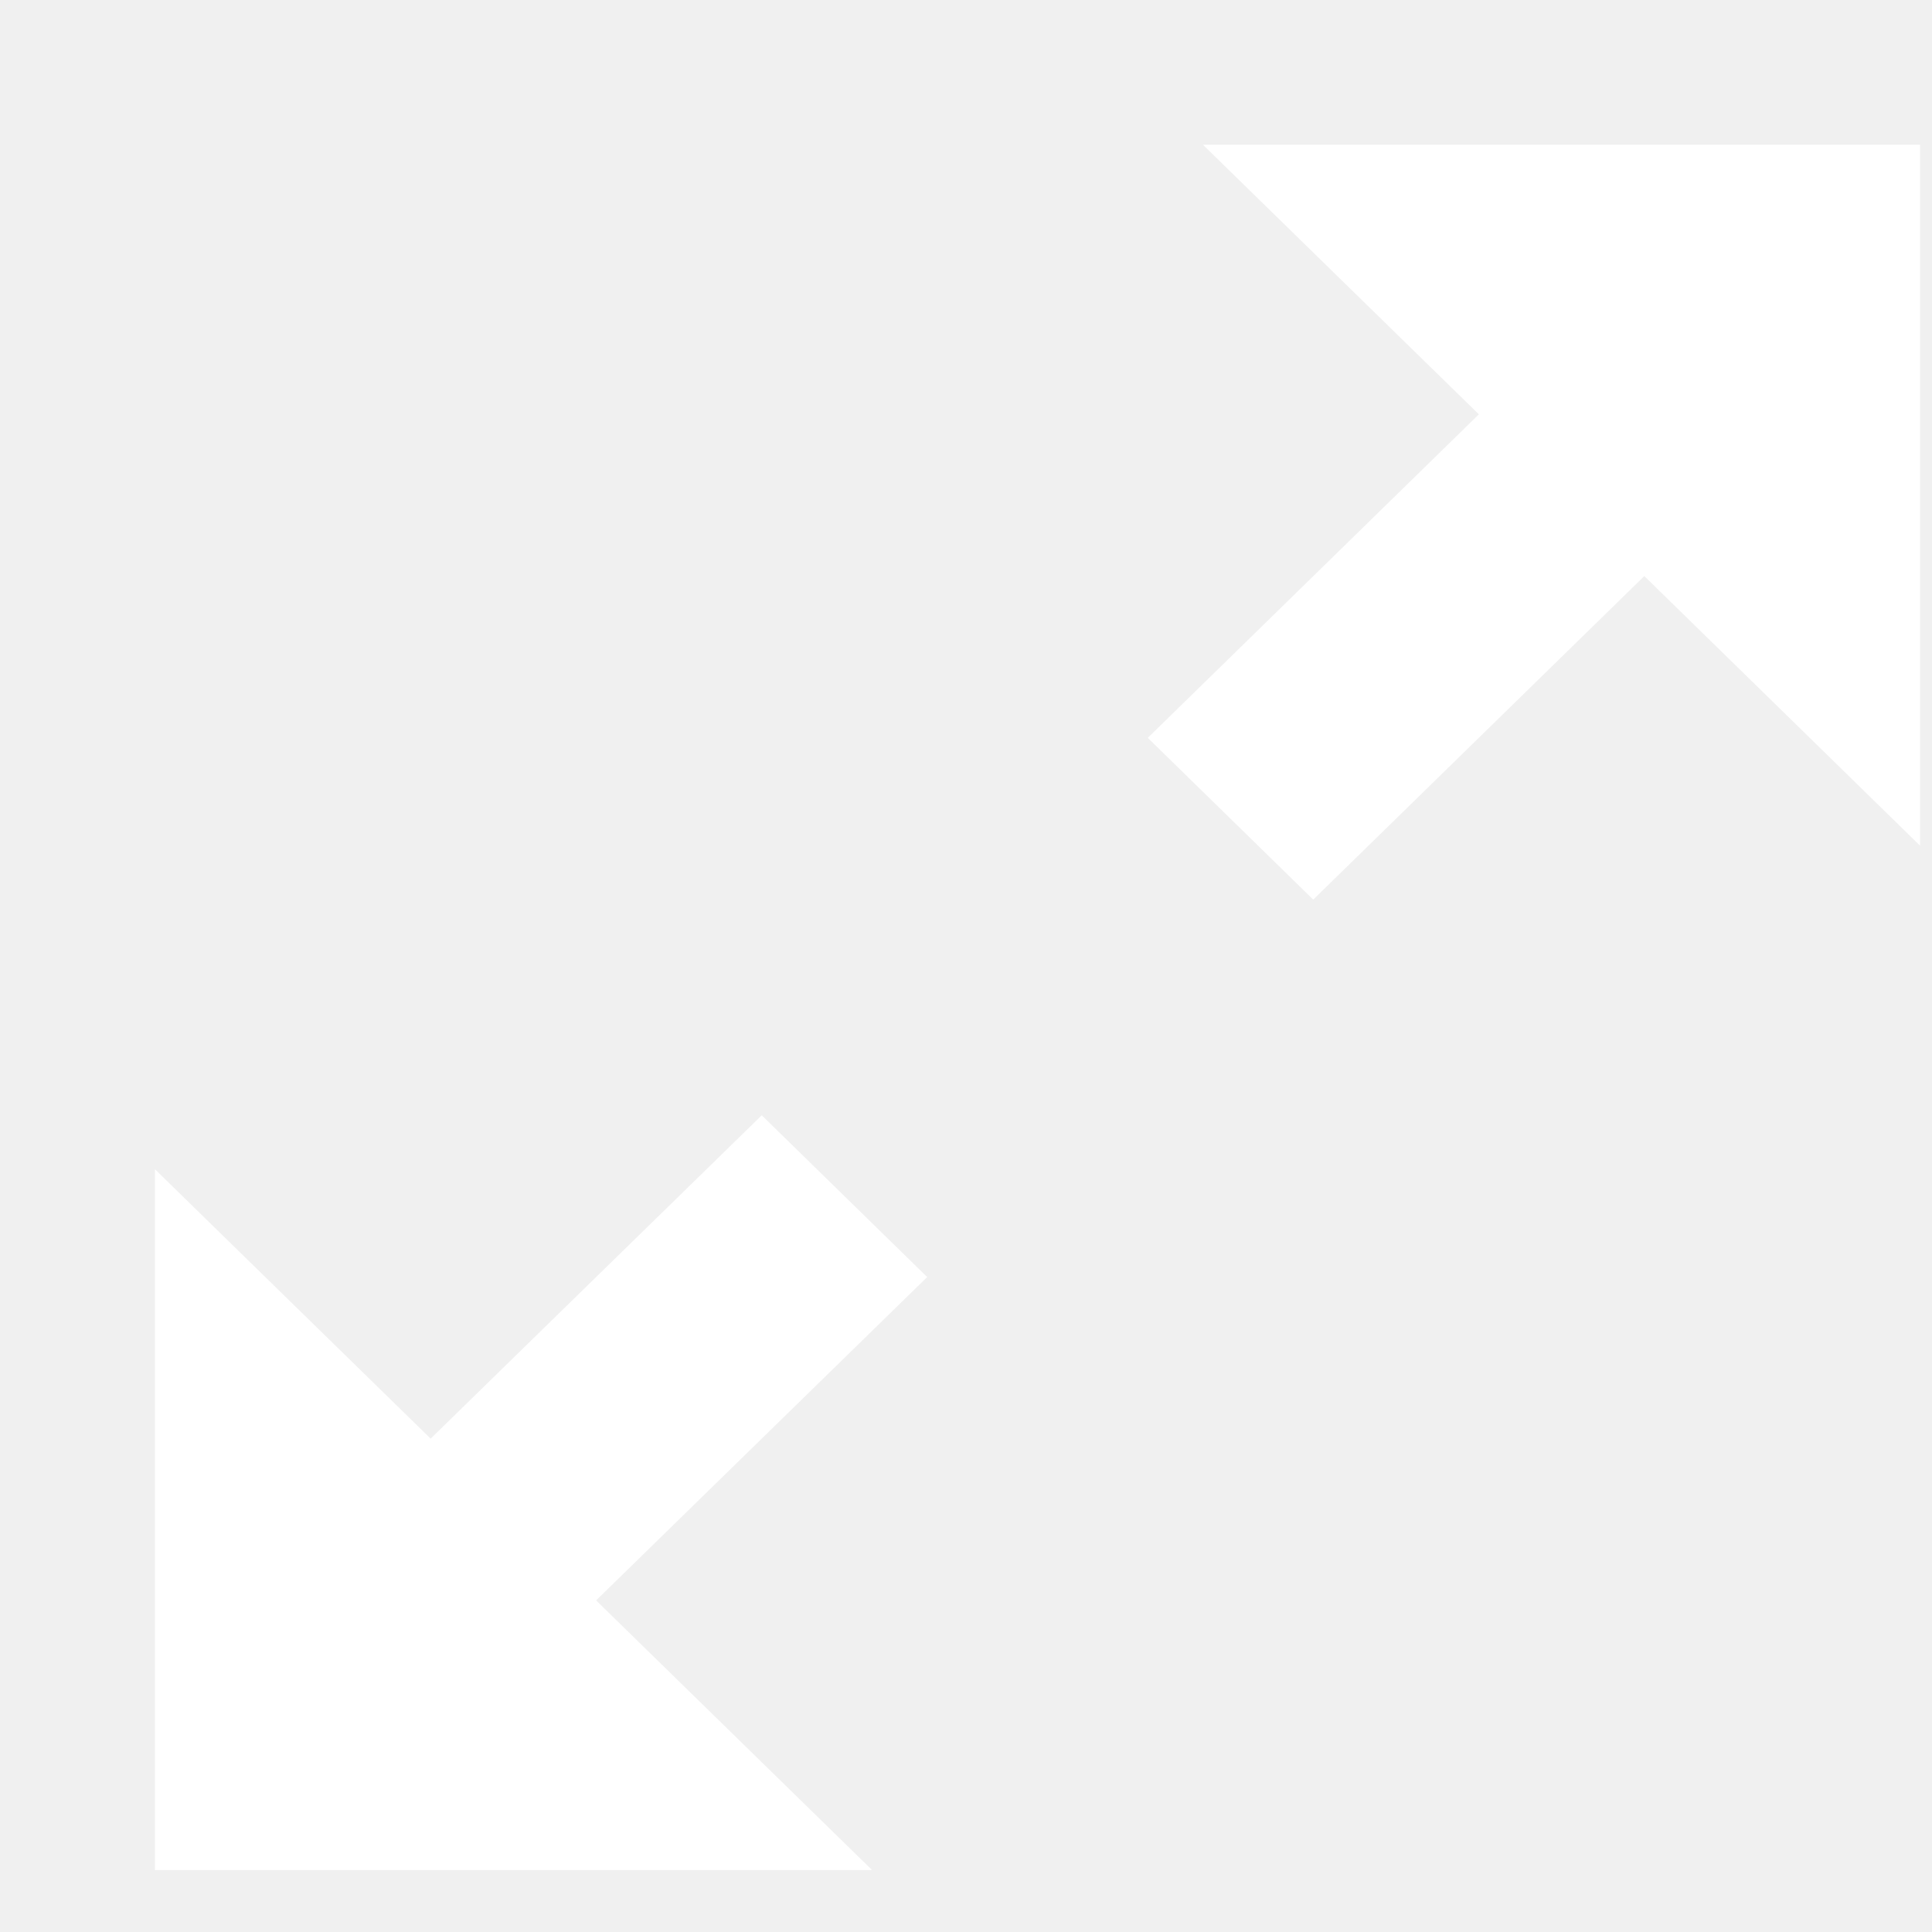
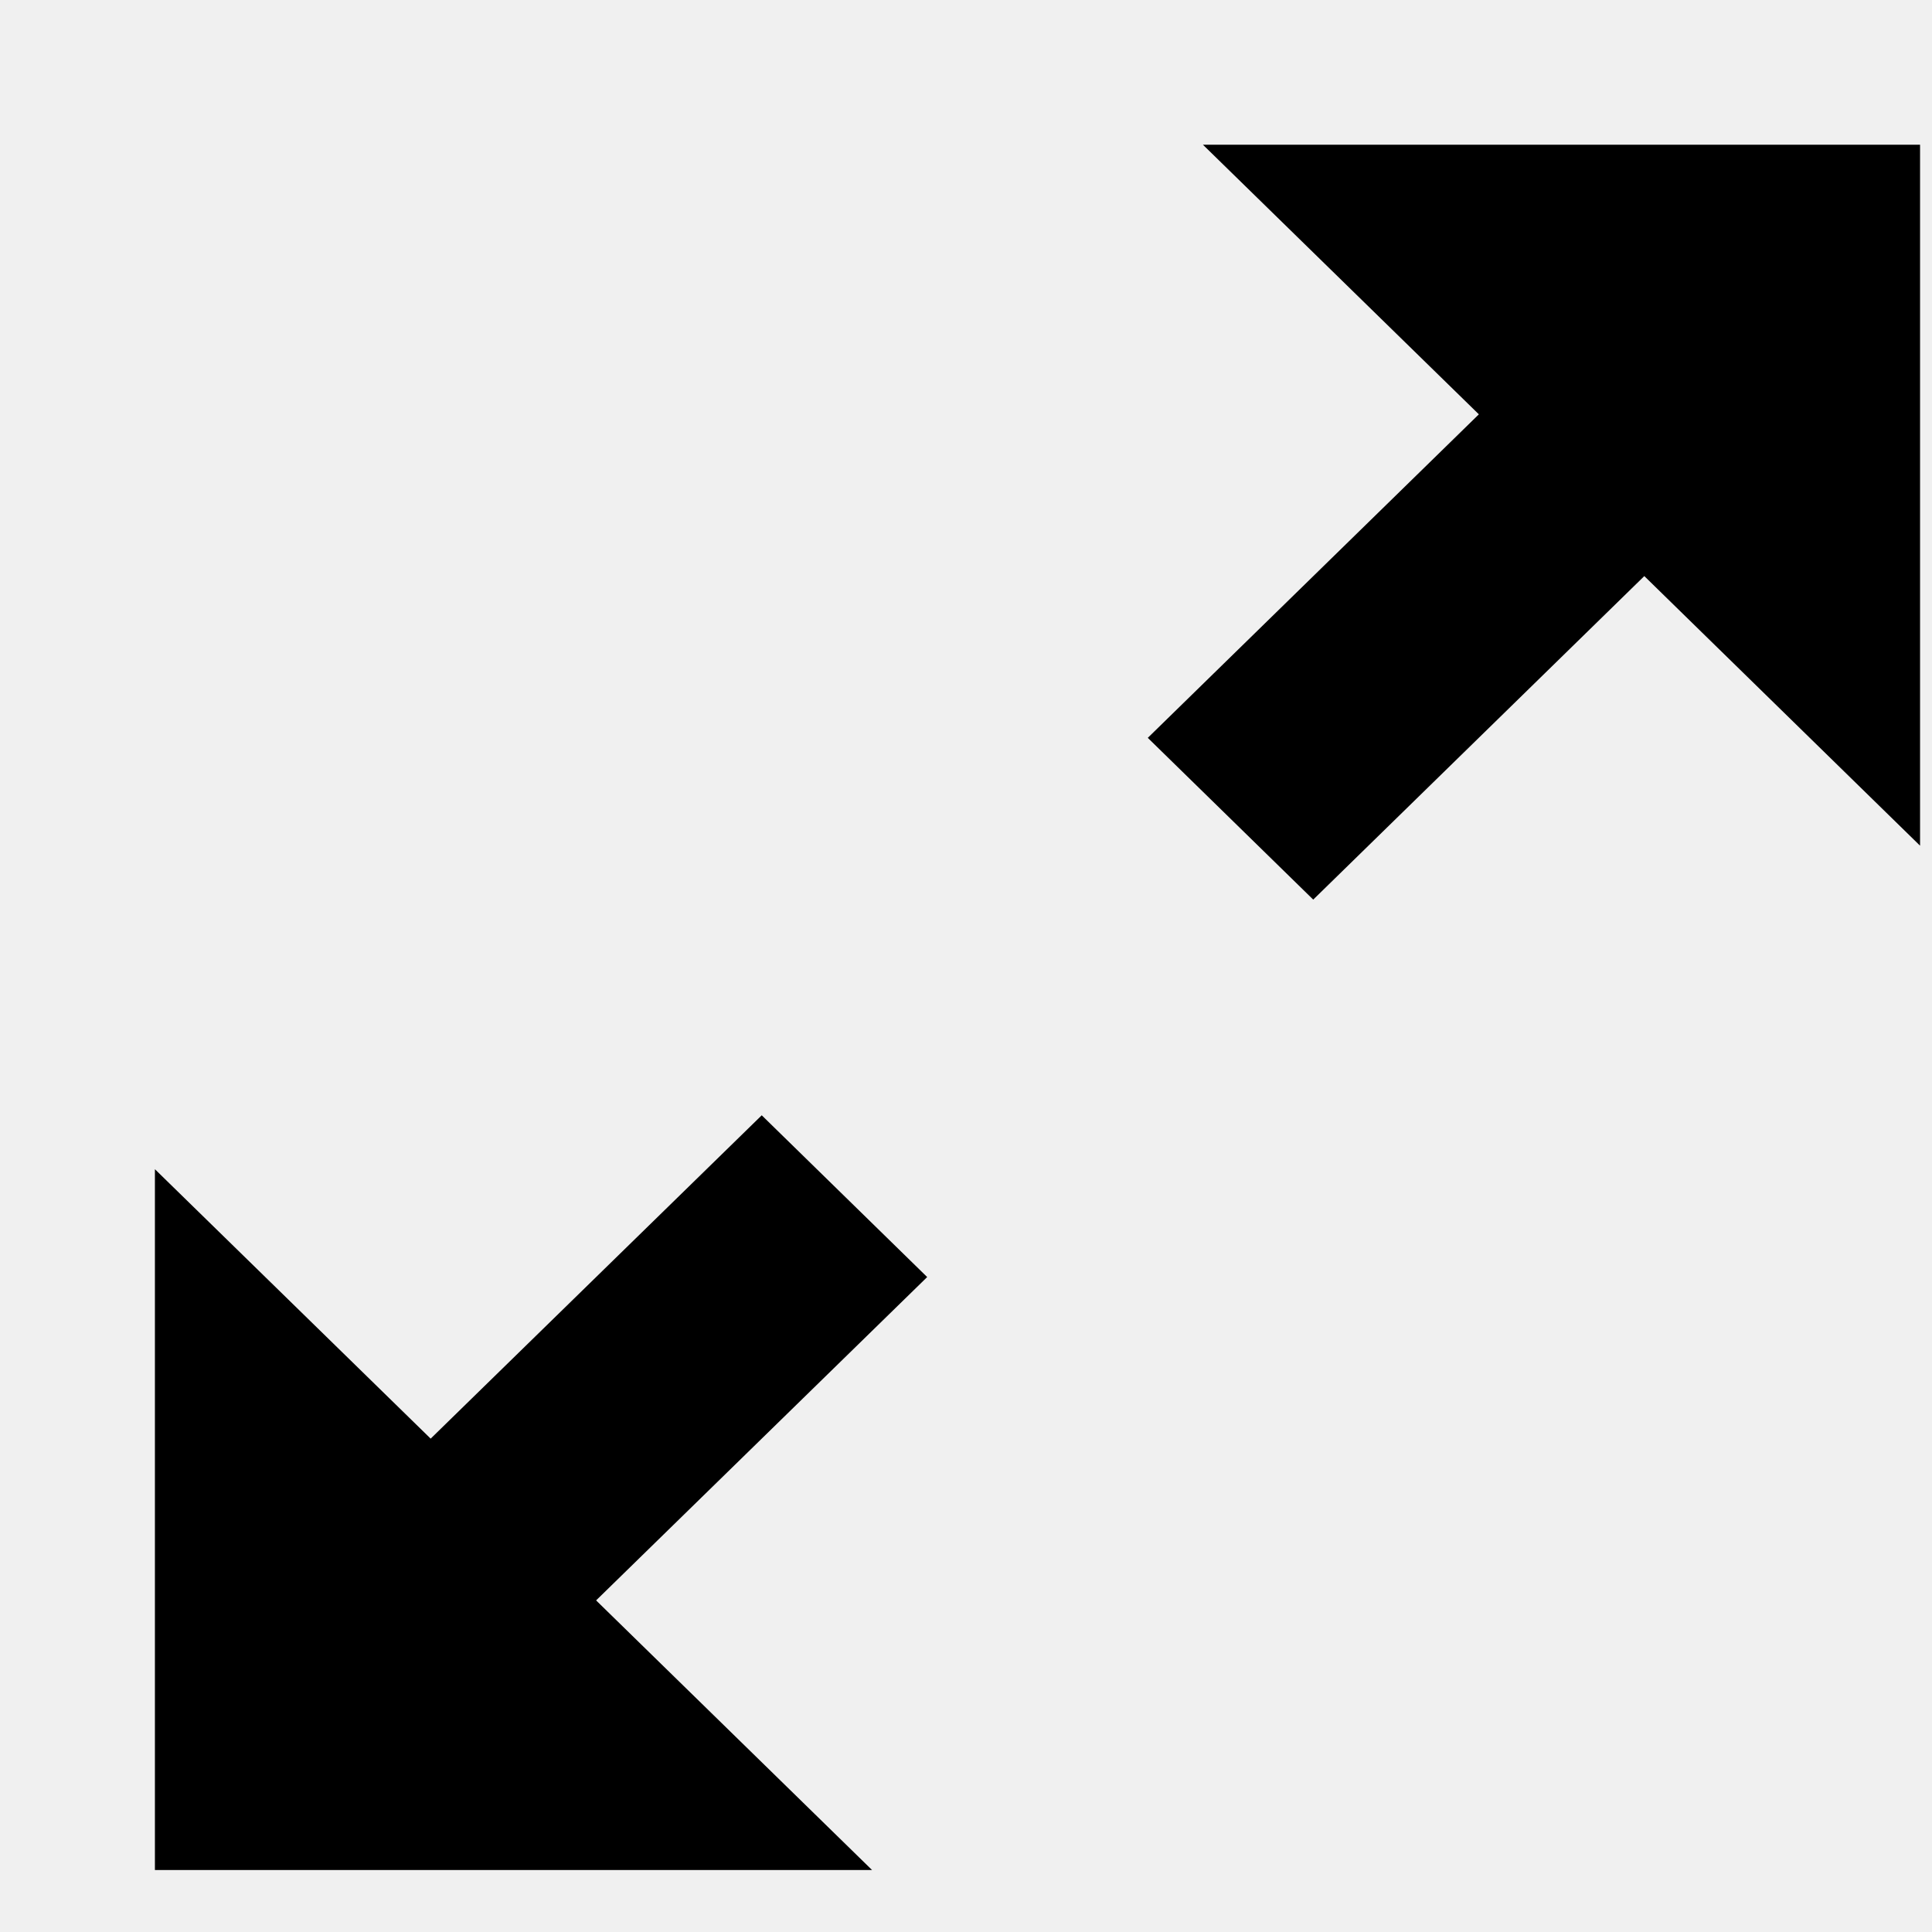
- <svg xmlns="http://www.w3.org/2000/svg" width="11" height="11" viewBox="0 0 11 11" fill="none">
+ <svg xmlns="http://www.w3.org/2000/svg" width="11" height="11" viewBox="0 0 11 11" fill="currentColor">
  <g id="icomoon-free:enlarge2" clip-path="url(#clip0_2129_2544)">
-     <path id="Vector" d="M10.932 0.824V4.815L9.362 3.28L7.477 5.122L6.535 4.201L8.42 2.359L6.849 0.824H10.932ZM5.279 7.271L3.394 9.112L4.965 10.647H0.882V6.657L2.452 8.191L4.337 6.35L5.279 7.271Z" fill="white" />
+     <path id="Vector" d="M10.932 0.824V4.815L9.362 3.28L7.477 5.122L6.535 4.201L8.42 2.359L6.849 0.824H10.932ZM5.279 7.271L3.394 9.112L4.965 10.647H0.882V6.657L2.452 8.191L4.337 6.35L5.279 7.271Z" />
  </g>
  <defs>
    <clipPath id="clip0_2129_2544">
-       <rect width="10.05" height="9.823" fill="white" transform="translate(0.881836 0.824219)" />
+       <rect width="10.05" height="9.823" transform="translate(0.881836 0.824219)" />
    </clipPath>
  </defs>
</svg>
